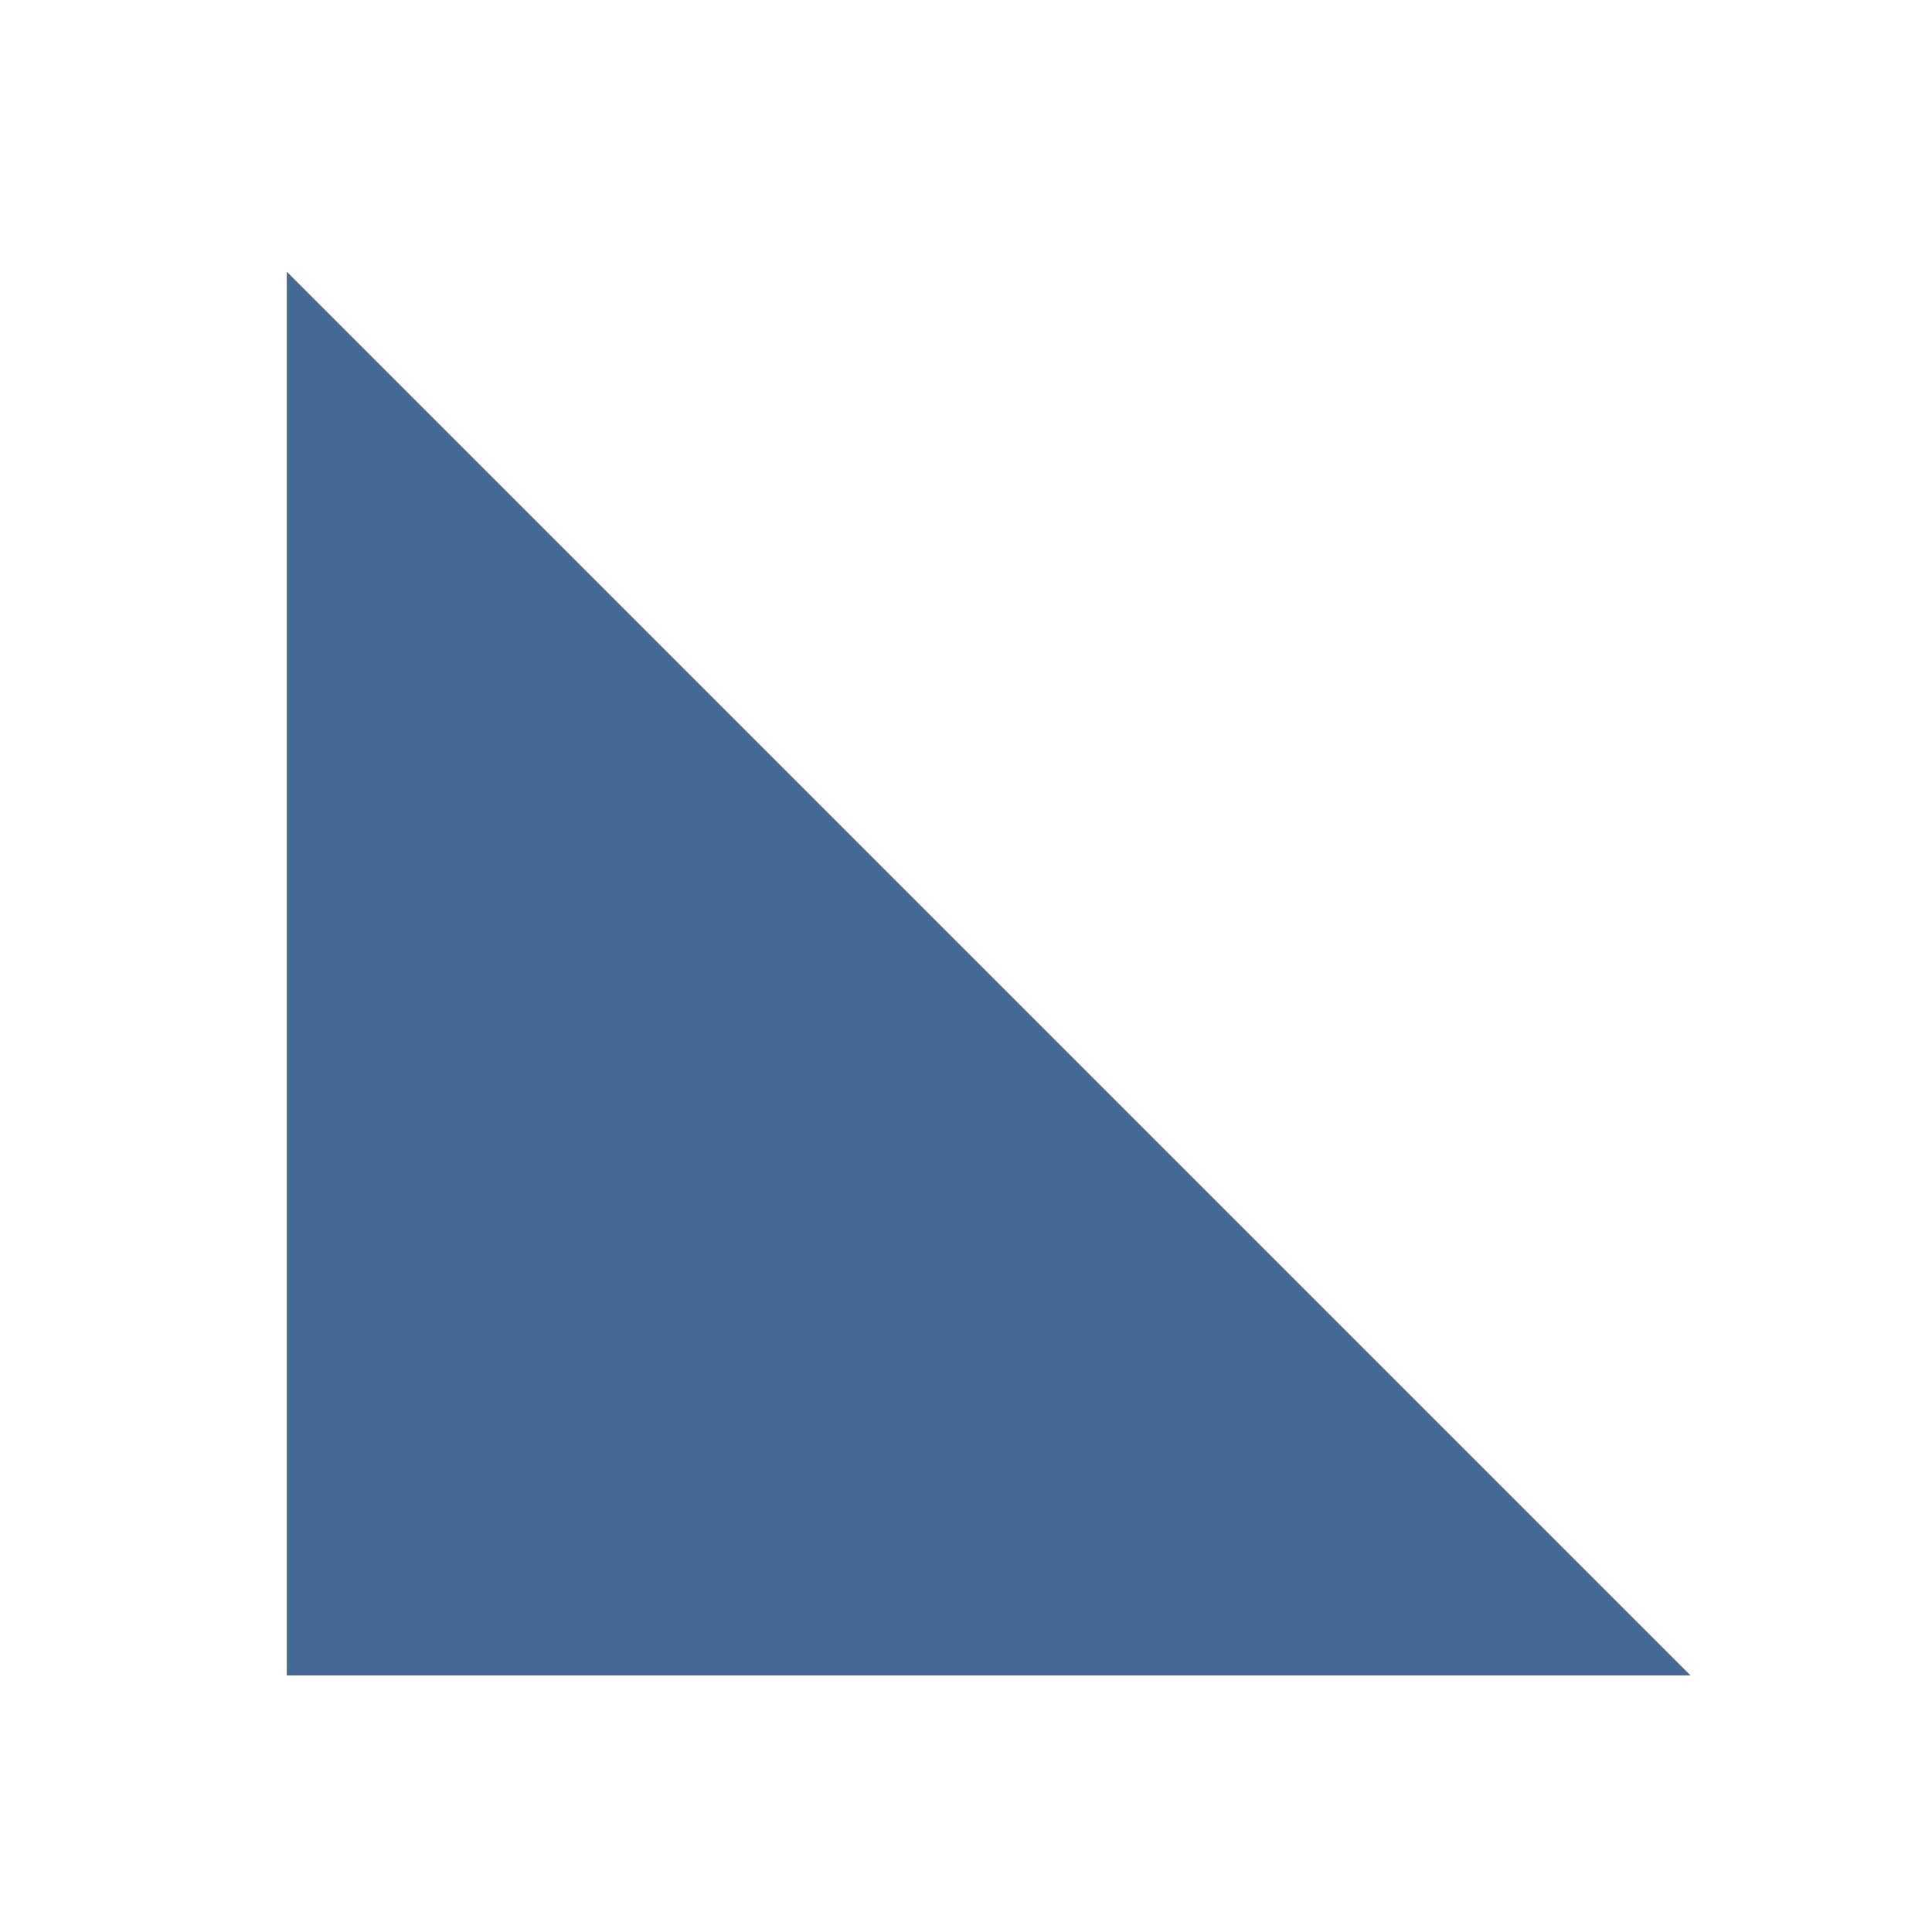
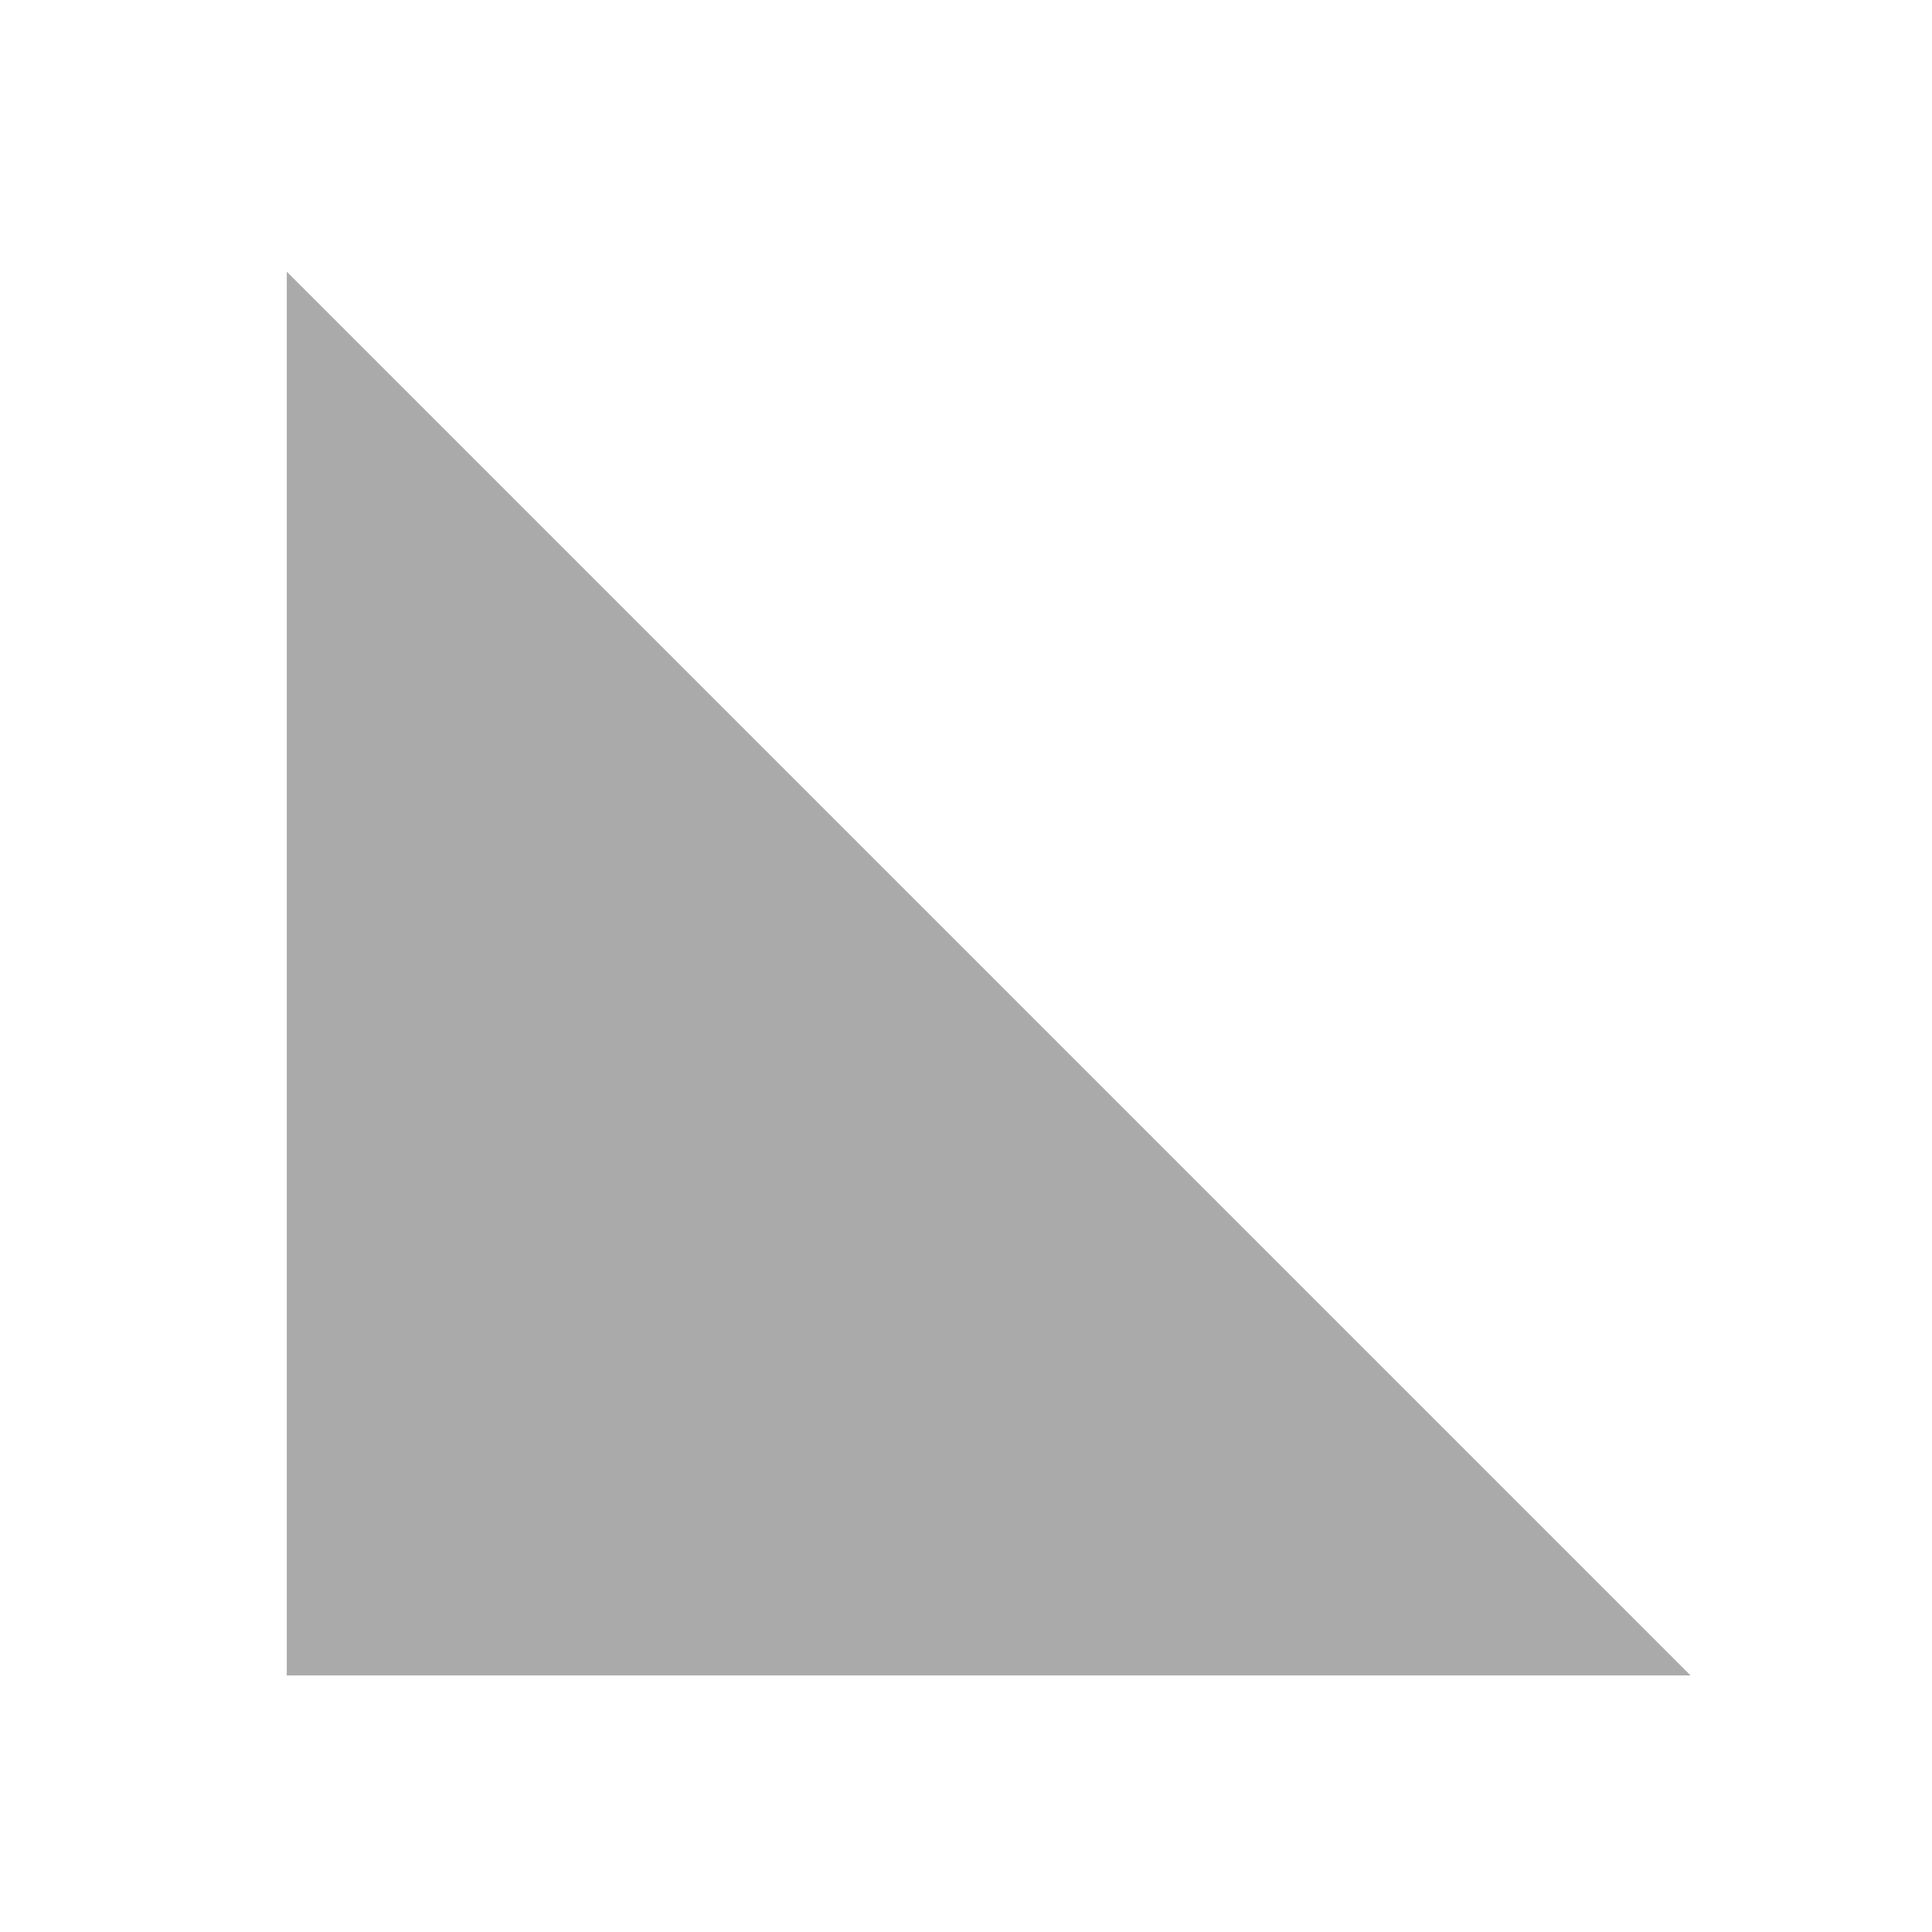
<svg xmlns="http://www.w3.org/2000/svg" version="1.1" id="Layer_1" x="0px" y="0px" viewBox="0 0 64 64" style="enable-background:new 0 0 64 64;" xml:space="preserve">
  <style type="text/css">
	.st0{fill-rule:evenodd;clip-rule:evenodd;}
-         .st0{fill:#446995;}
+         .st0{fill:#aaa;}
</style>
  <path class="st0" d="M9.5,9L56,55.5H9.5L9.5,9z" />
</svg>
